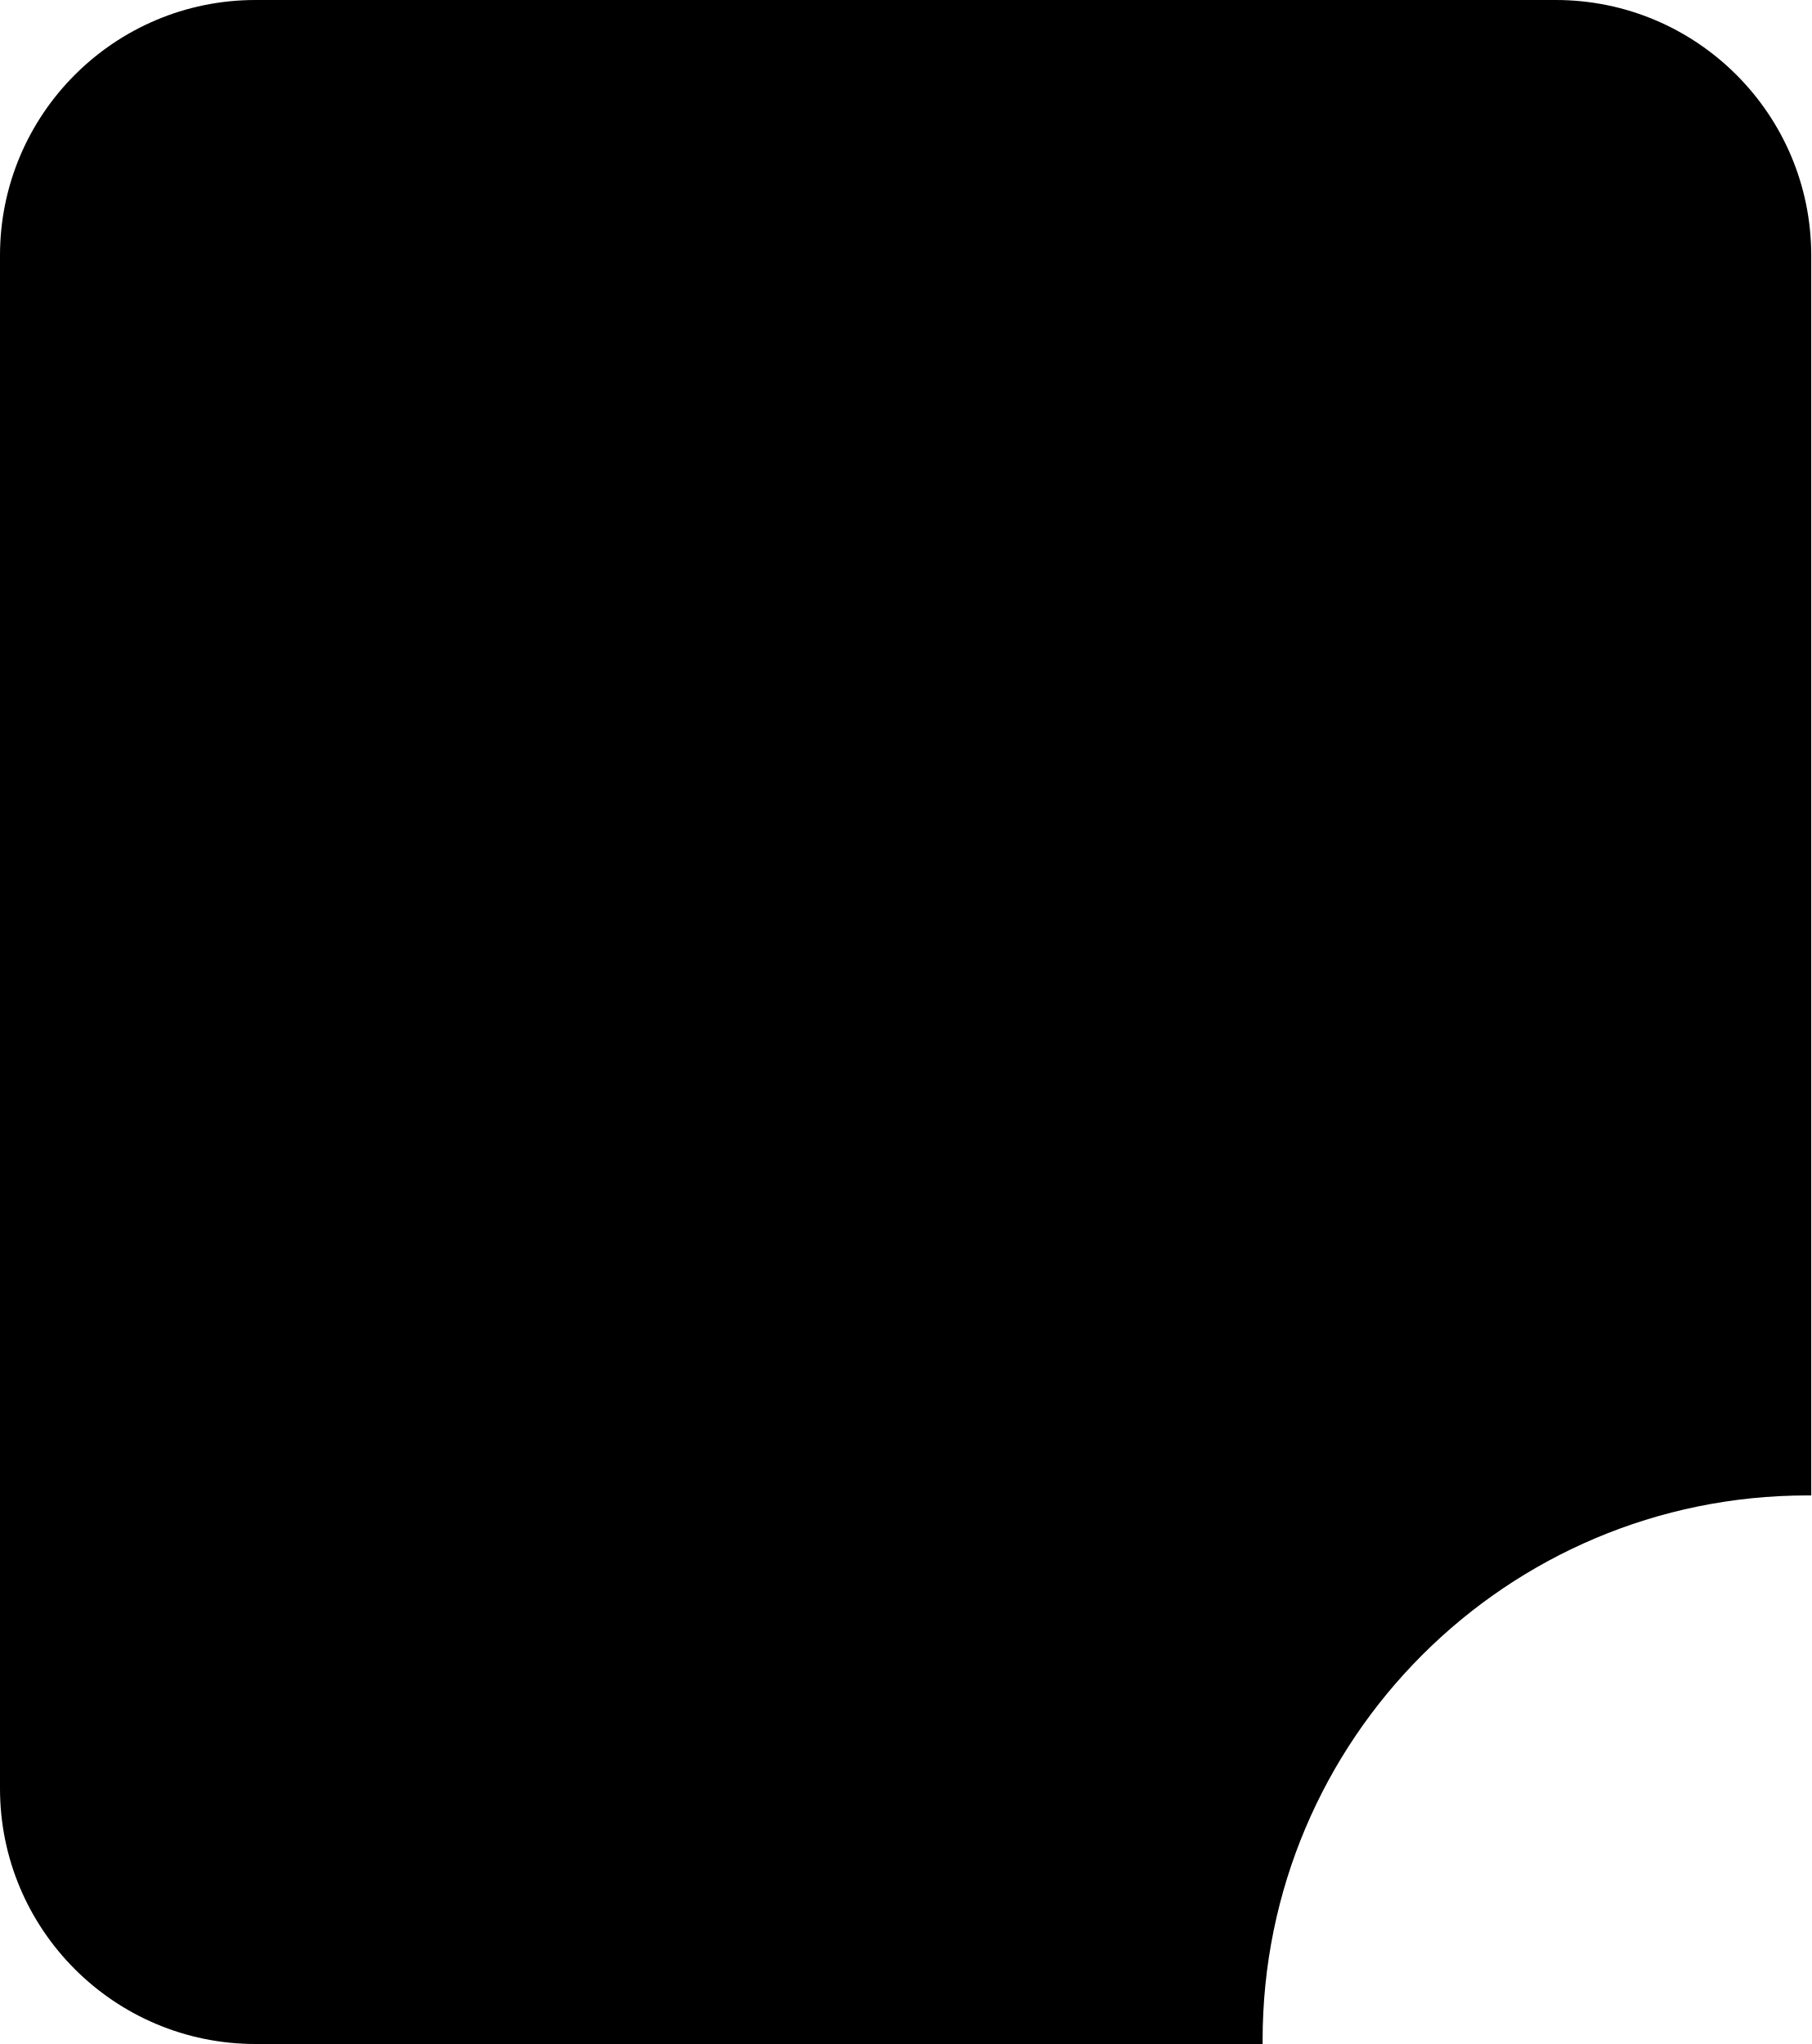
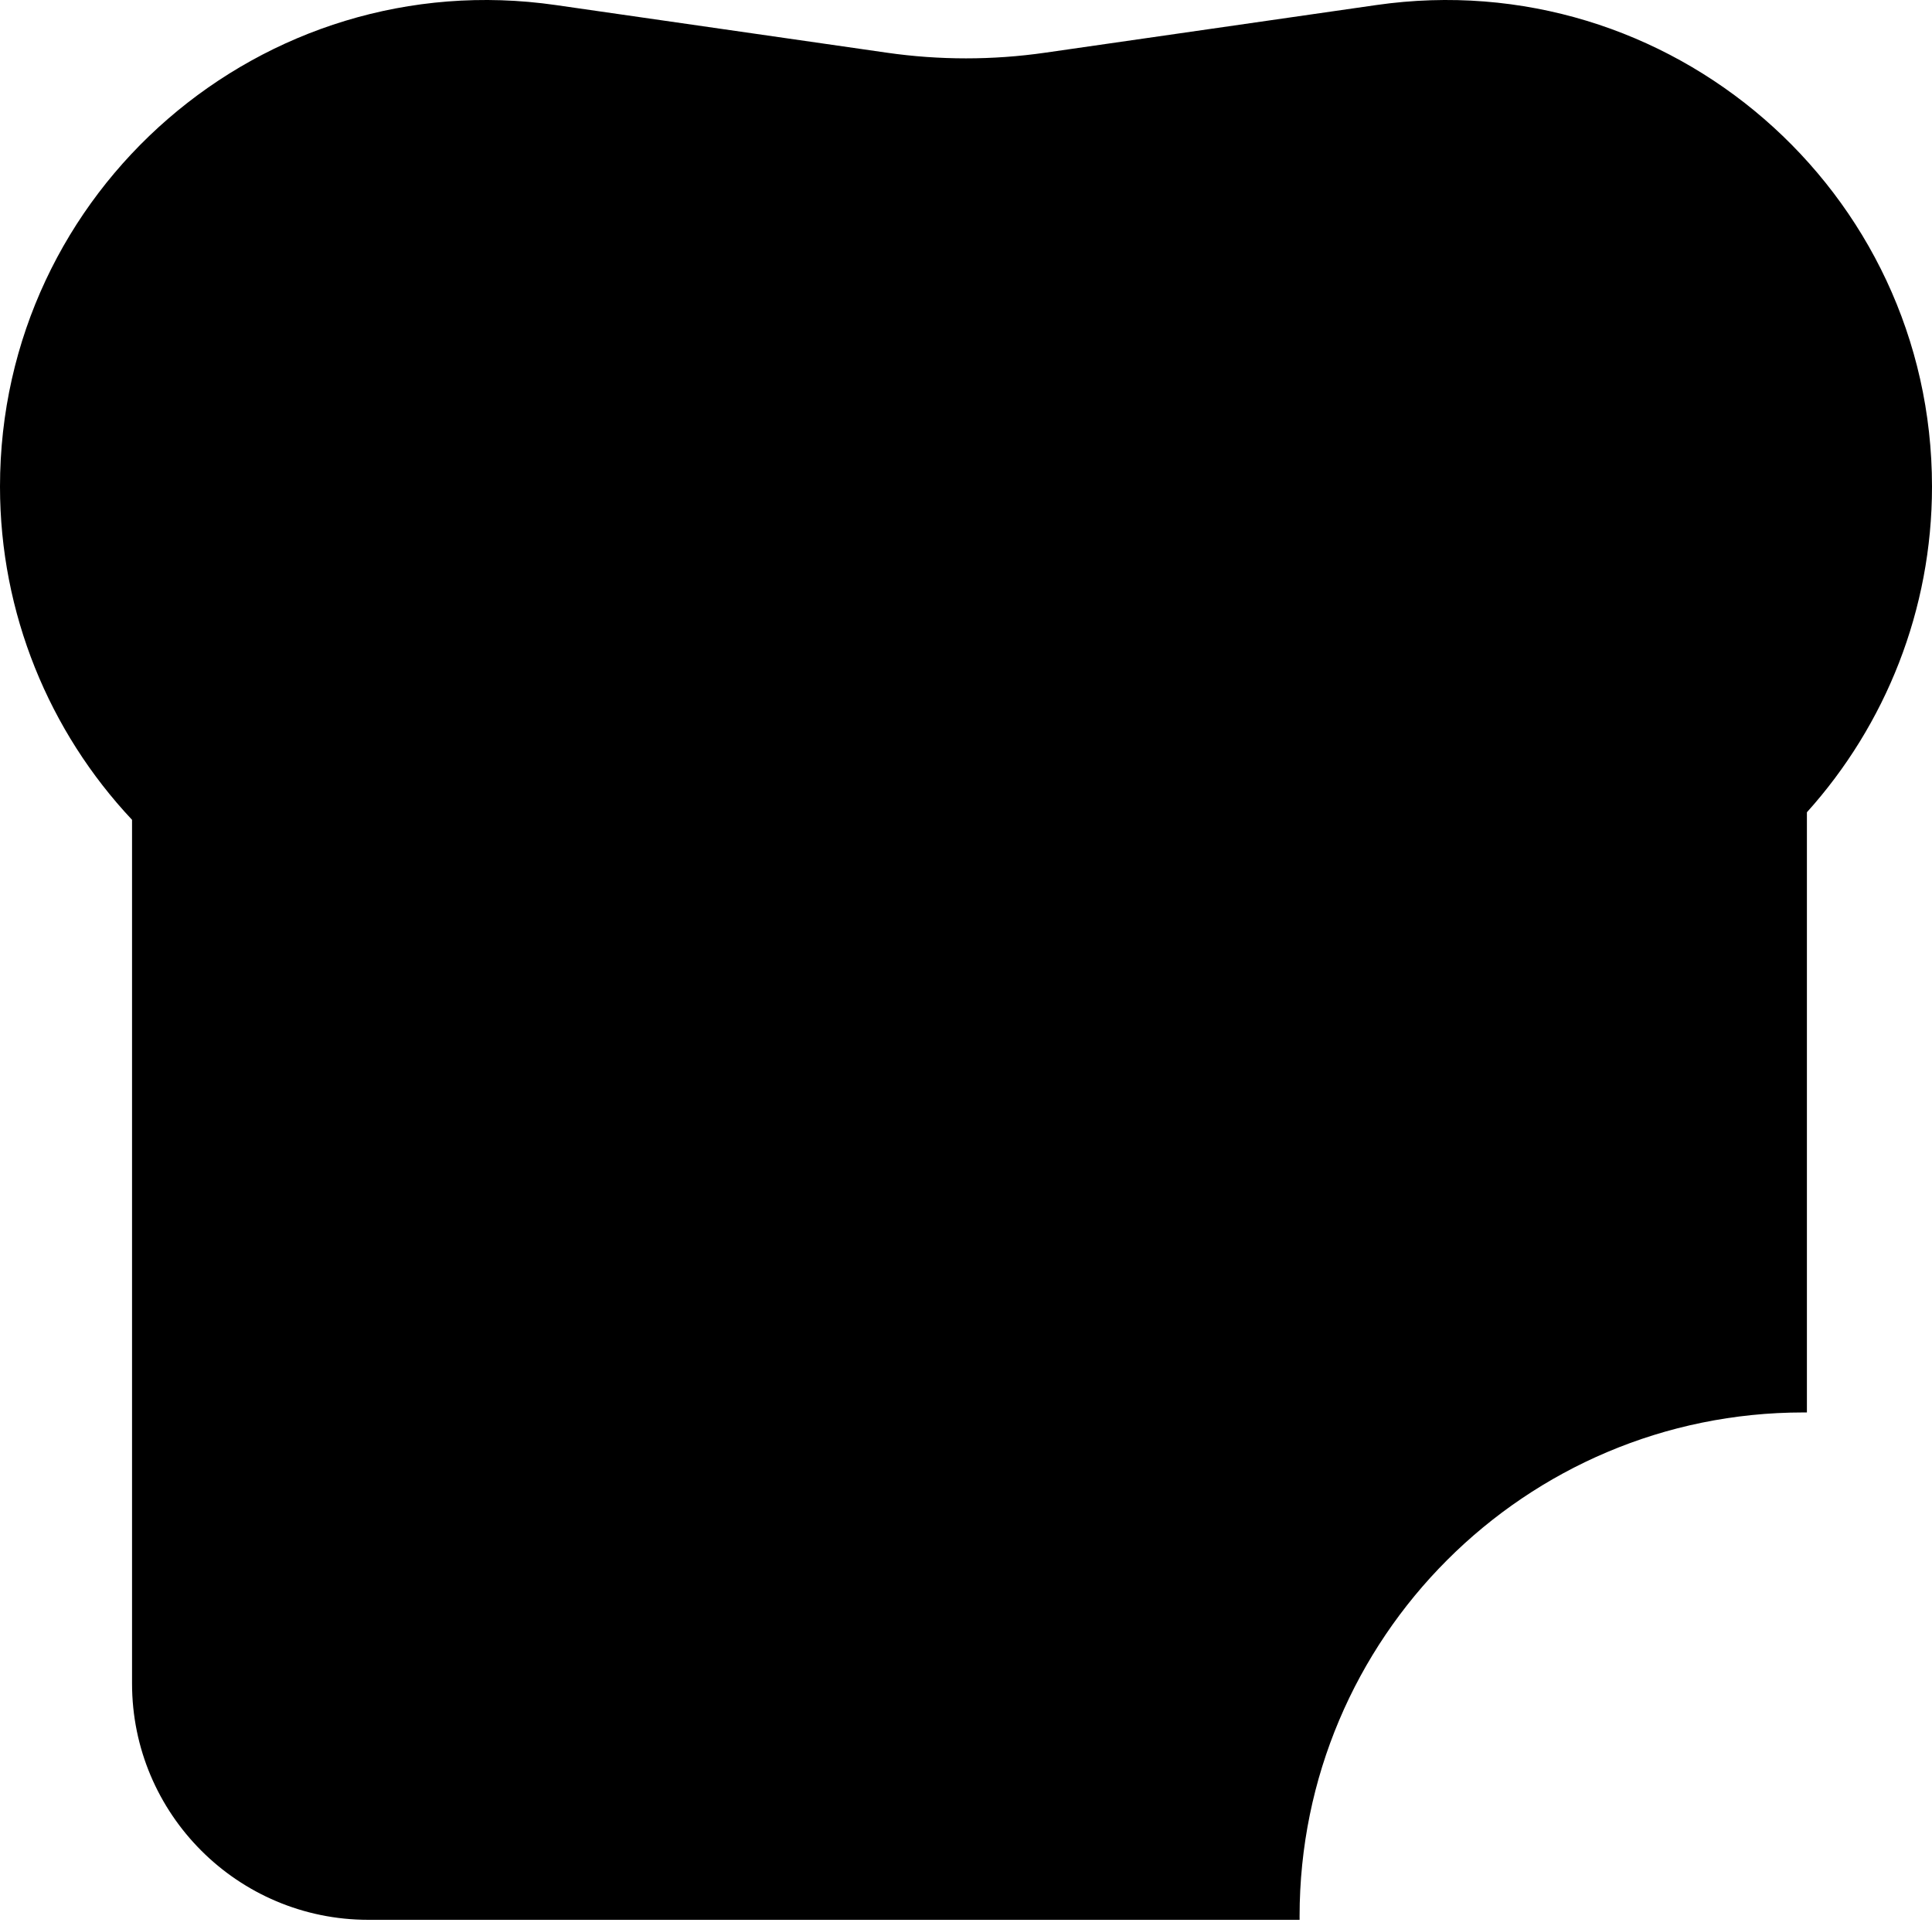
- <svg xmlns="http://www.w3.org/2000/svg" width="241" height="272" viewBox="0 0 241 272" fill="none">
-   <path d="M207 0C225.778 0 241 15.222 241 34V199.003C240.833 199.002 240.667 199 240.5 199C200.459 199 168 231.459 168 271.5C168 271.667 168.002 271.833 168.003 272H34C15.222 272 0 256.778 0 238V34C0 15.222 15.222 8.45592e-07 34 0H207Z" fill="black" />
+ <svg xmlns="http://www.w3.org/2000/svg" width="278" height="277" viewBox="0 0 278 277" fill="none">
+   <path d="M198.033 0.727C240.224 -5.344 278 27.386 278 70.011C278 87.722 271.332 104.288 260 116.868V203.224C259.833 203.223 259.667 203.221 259.5 203.221C219.459 203.221 187 235.68 187 275.721C187 275.888 187.002 276.055 187.003 276.221H53C34.222 276.221 19 260.998 19 242.221V117.955C7.062 105.25 4.80666e-05 88.237 0 70.011C0 27.386 37.776 -5.344 79.967 0.727L127.606 7.581C135.163 8.669 142.837 8.669 150.394 7.581L198.033 0.727Z" fill="black" />
</svg>
